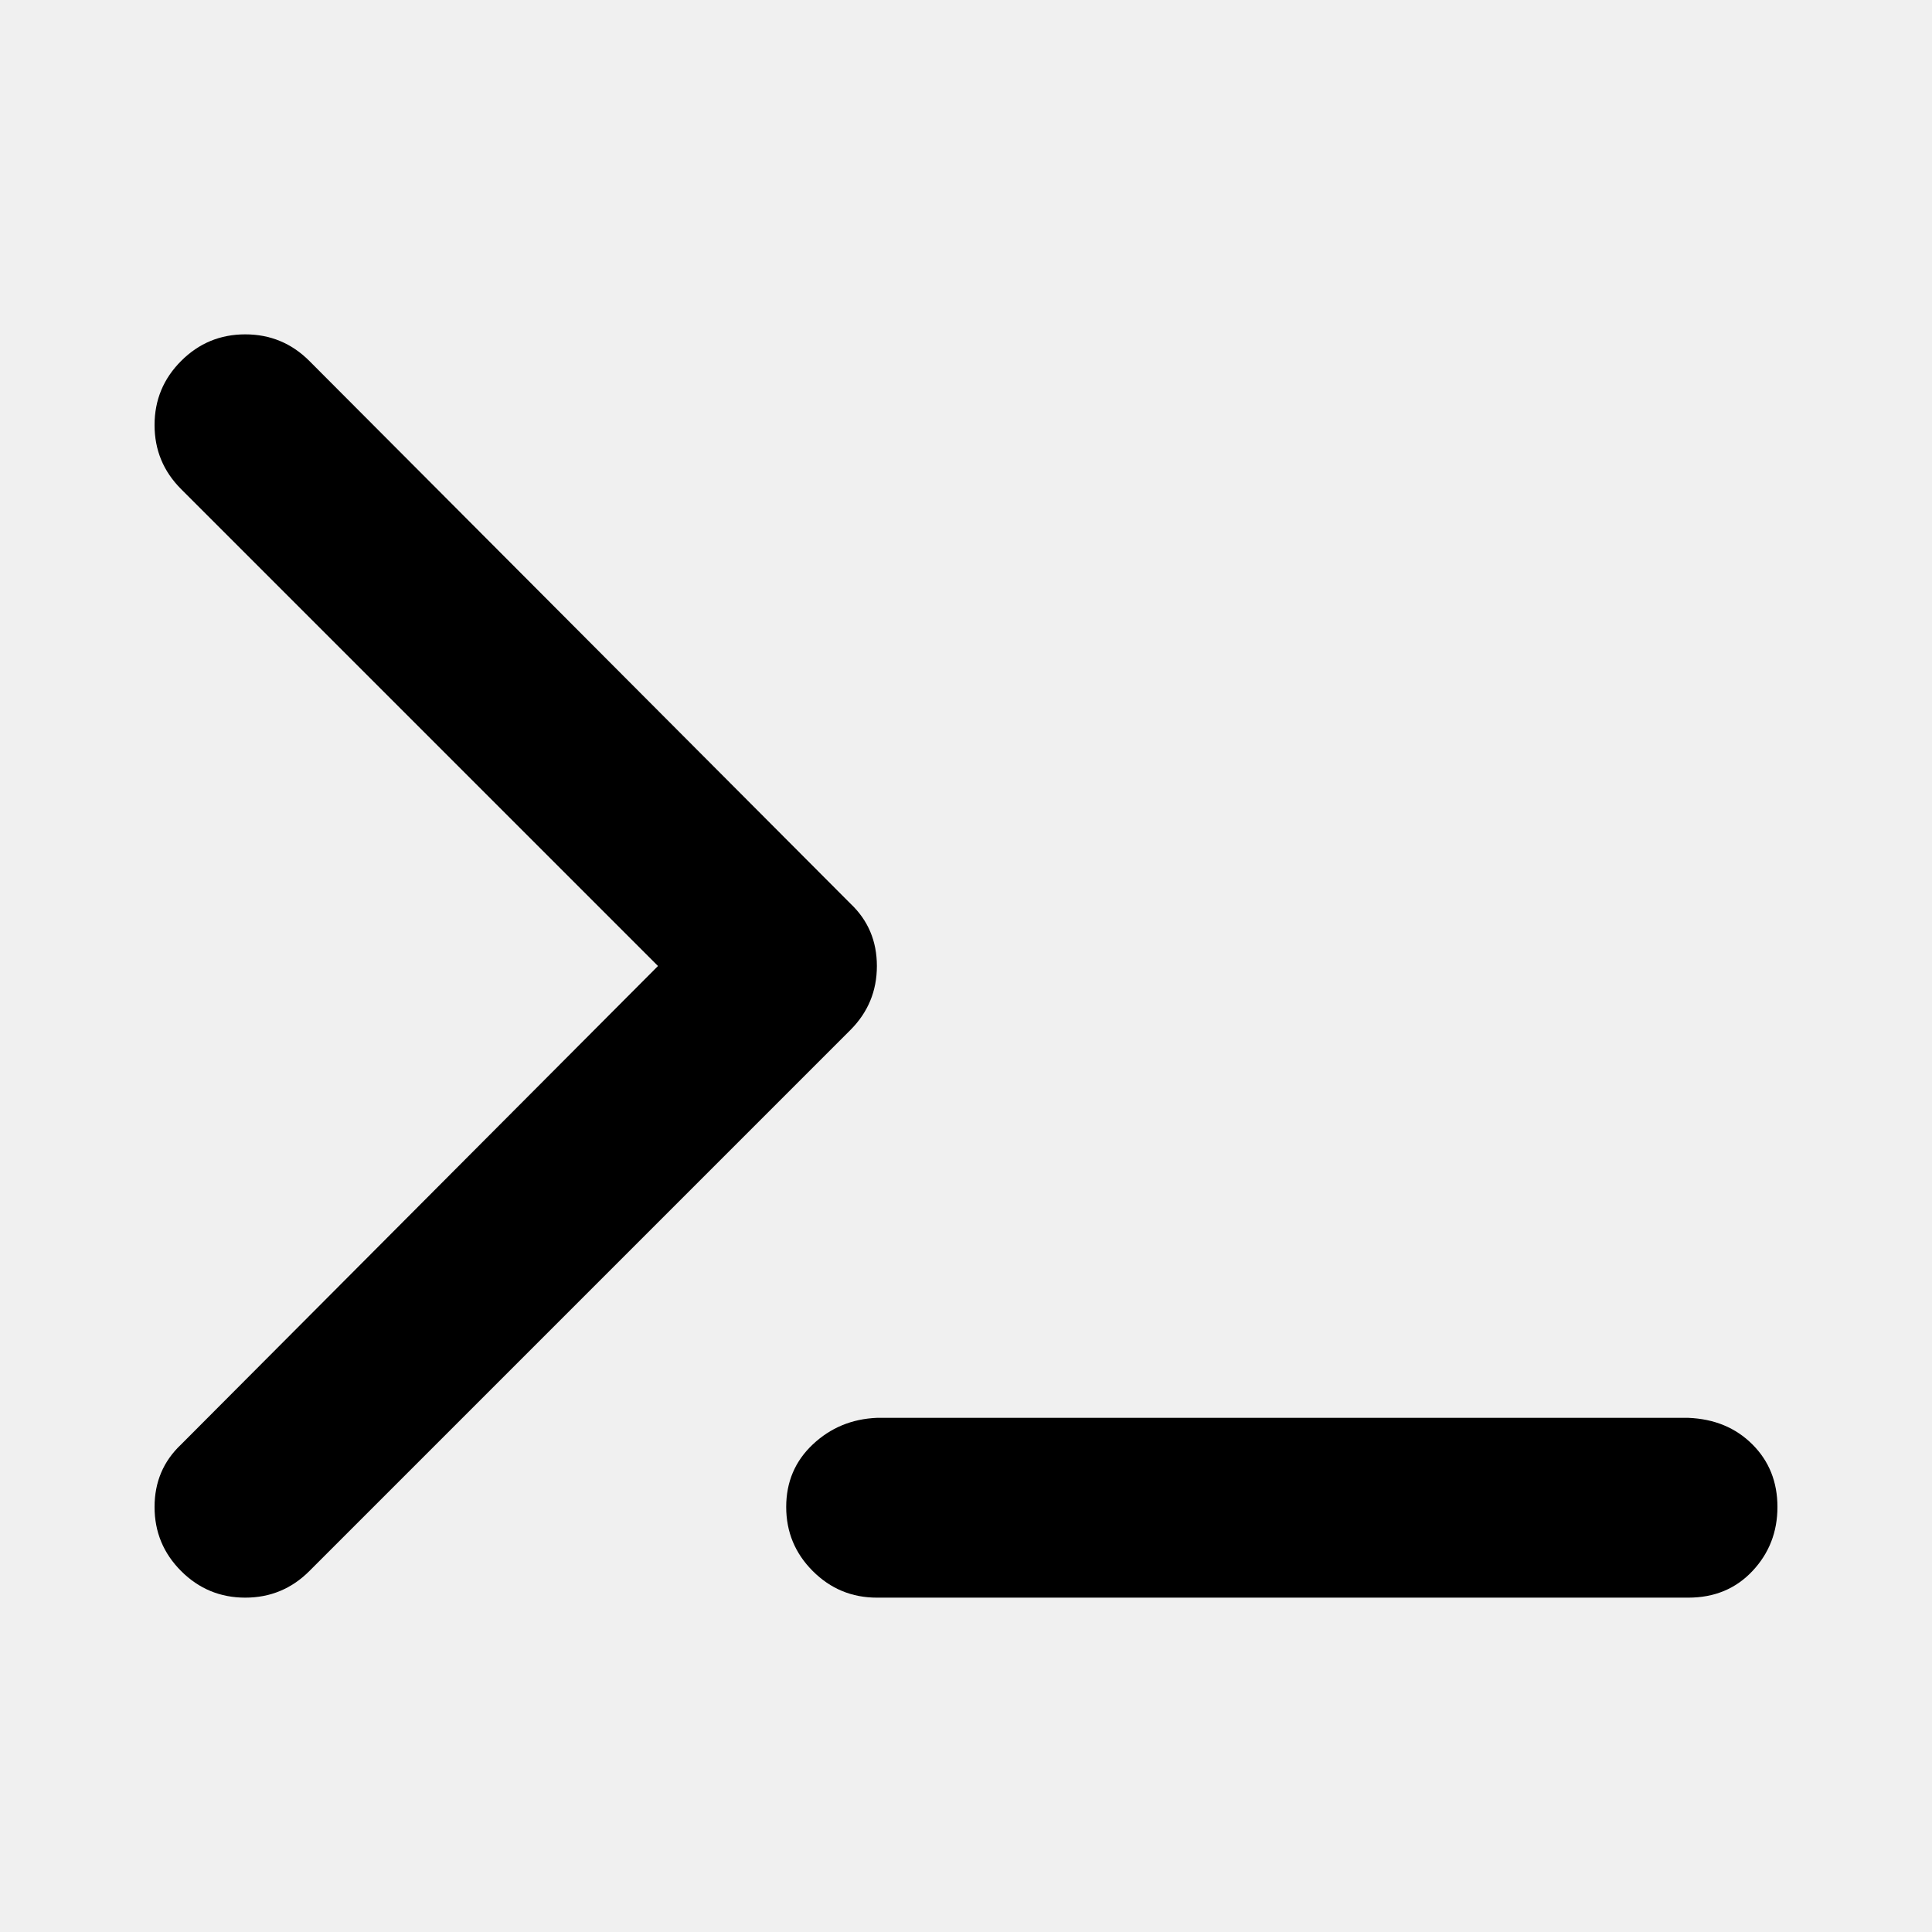
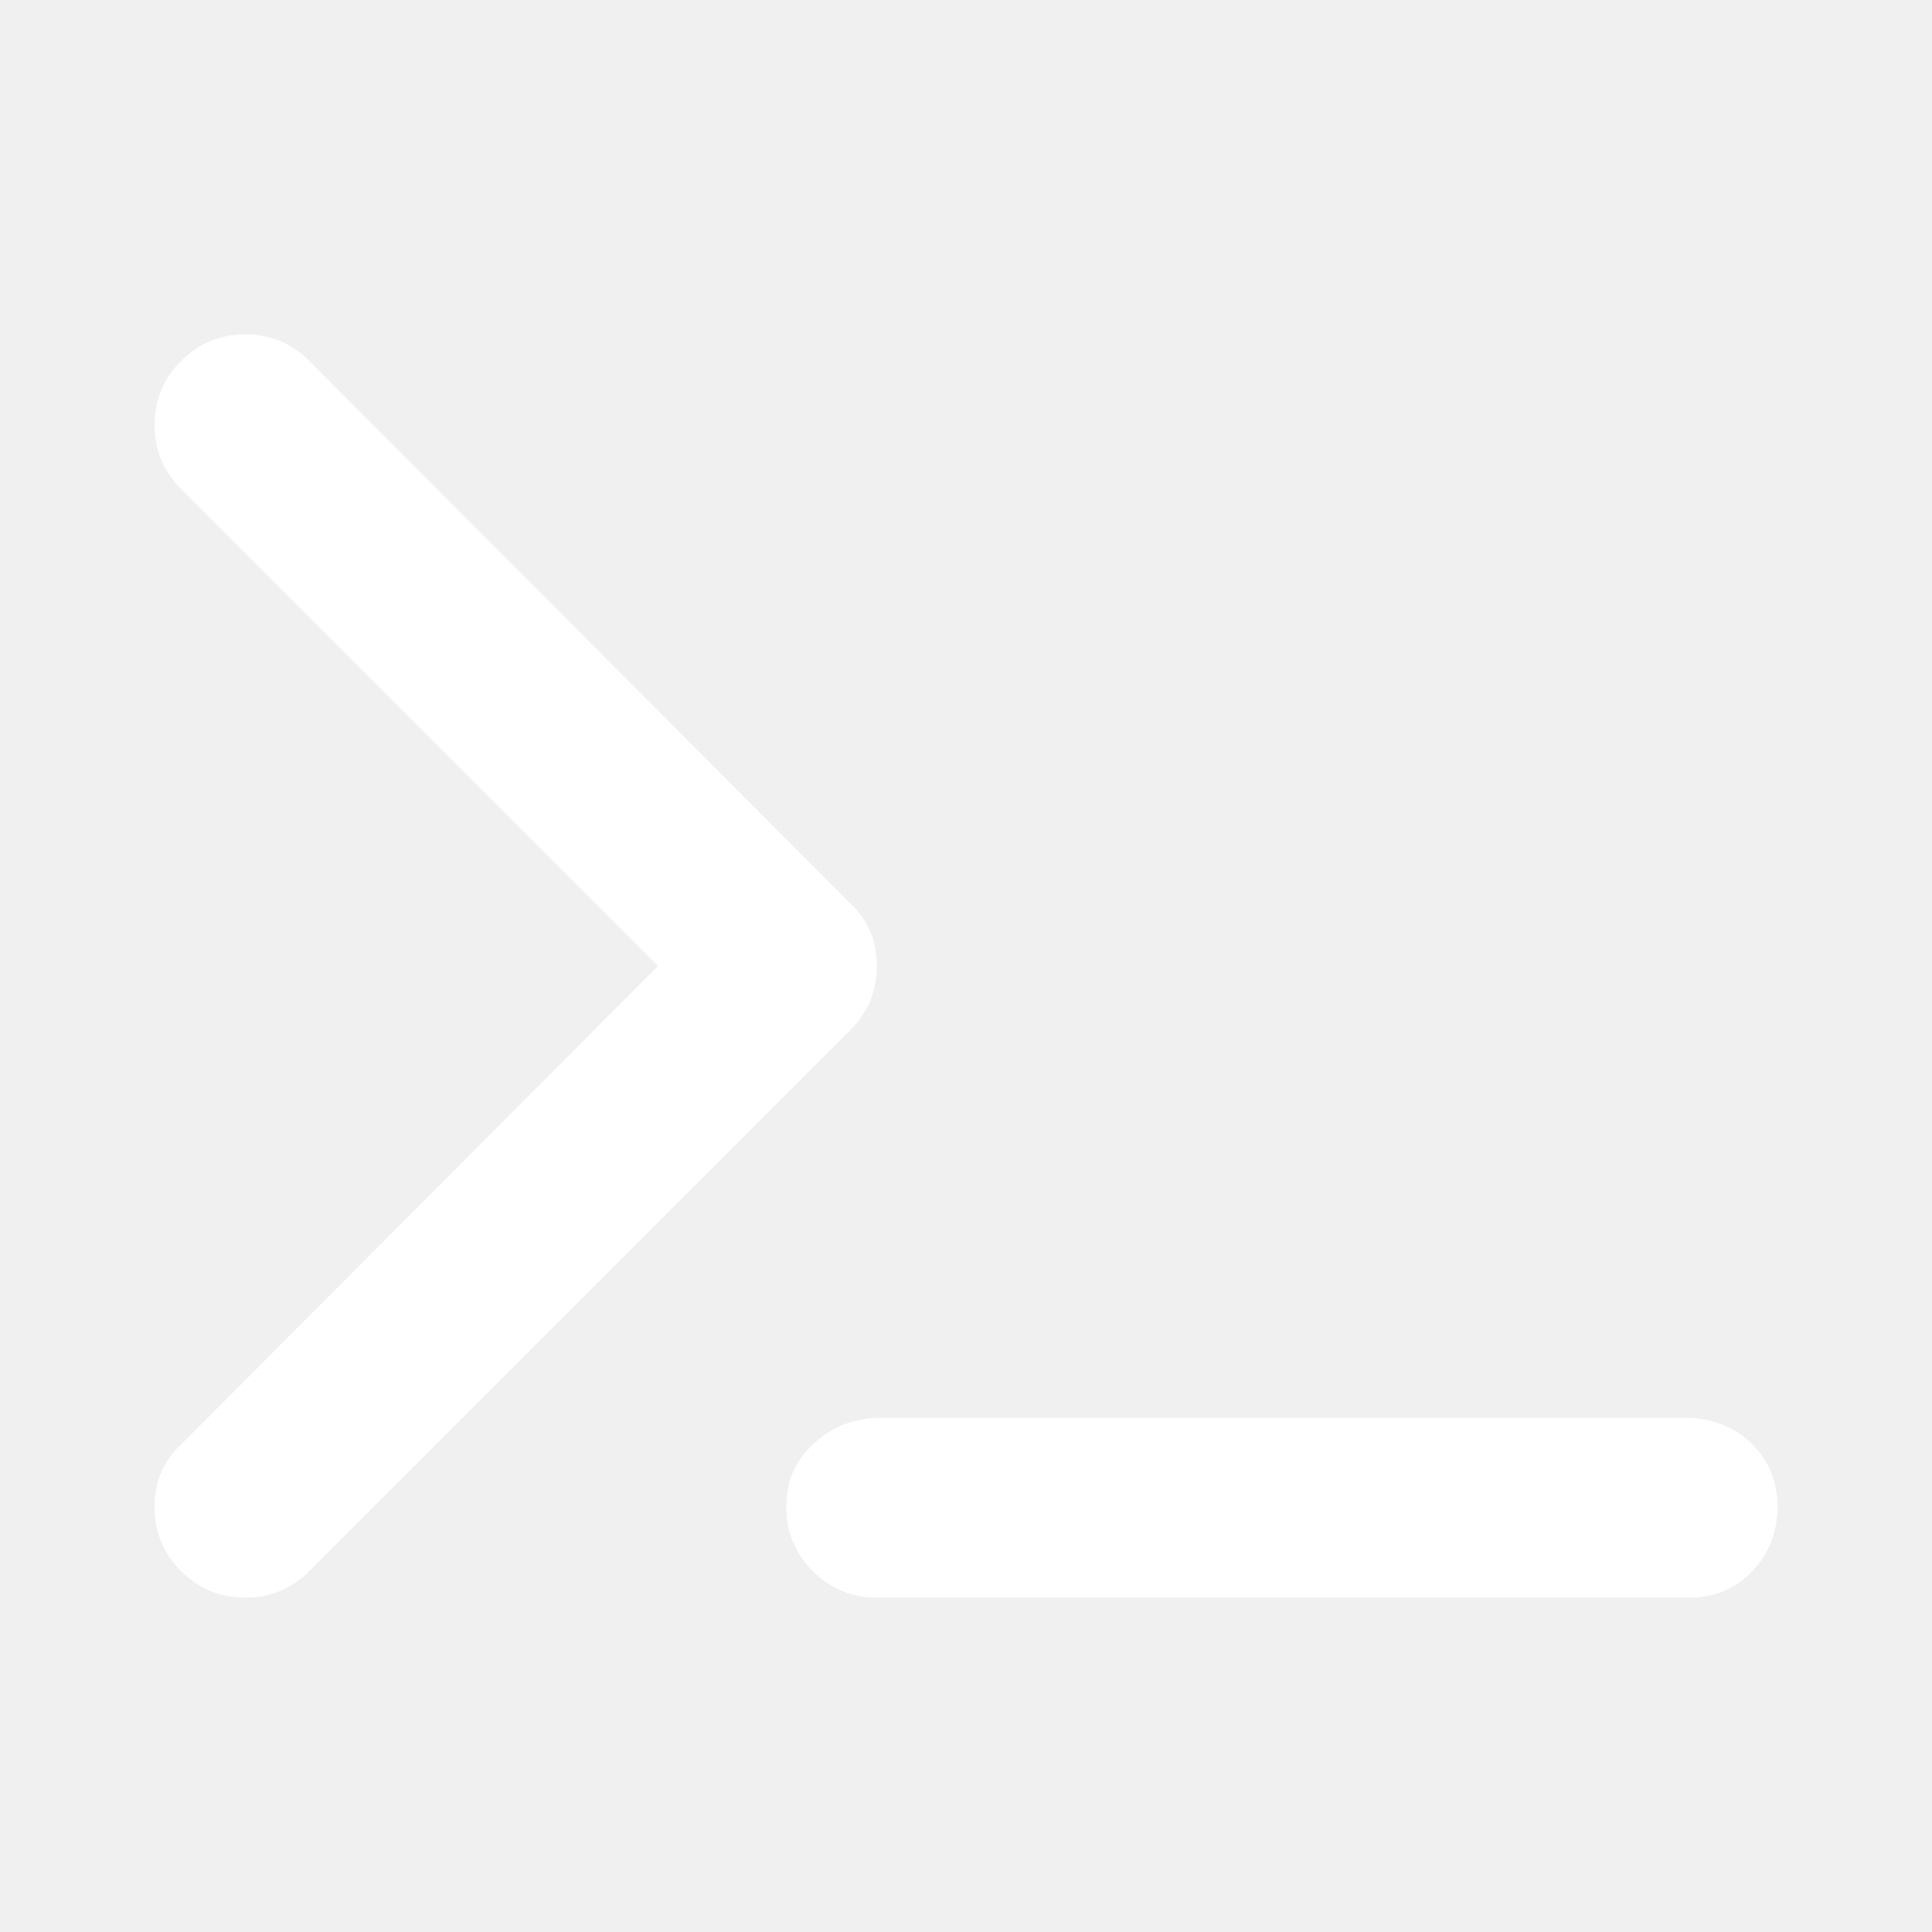
<svg xmlns="http://www.w3.org/2000/svg" viewBox="0 0 100 100" width="100" height="100" role="img" aria-label="terminal">
-   <g fill="currentColor" transform="translate(8,-11.50289) scale(0.080925)">
+   <g fill="#ffffff" transform="translate(8,-11.50289) scale(0.080925)">
    <path d="M17 455Q0 438 0.0 414.0Q0 390 17.0 373.0Q34 356 58.0 356.0Q82 356 99 373L445 720Q462 736 462.0 760.0Q462 784 445 801L99 1147Q82 1164 58.0 1164.0Q34 1164 17.0 1147.0Q0 1130 0.0 1106.0Q0 1082 17 1066L322 760ZM462 1049H981Q1006 1050 1022.0 1066.0Q1038 1082 1038.0 1106.0Q1038 1130 1022.0 1147.0Q1006 1164 981 1164H462Q438 1164 421.0 1147.0Q404 1130 404.0 1106.0Q404 1082 421.0 1066.0Q438 1050 462 1049Z" />
  </g>
</svg>
